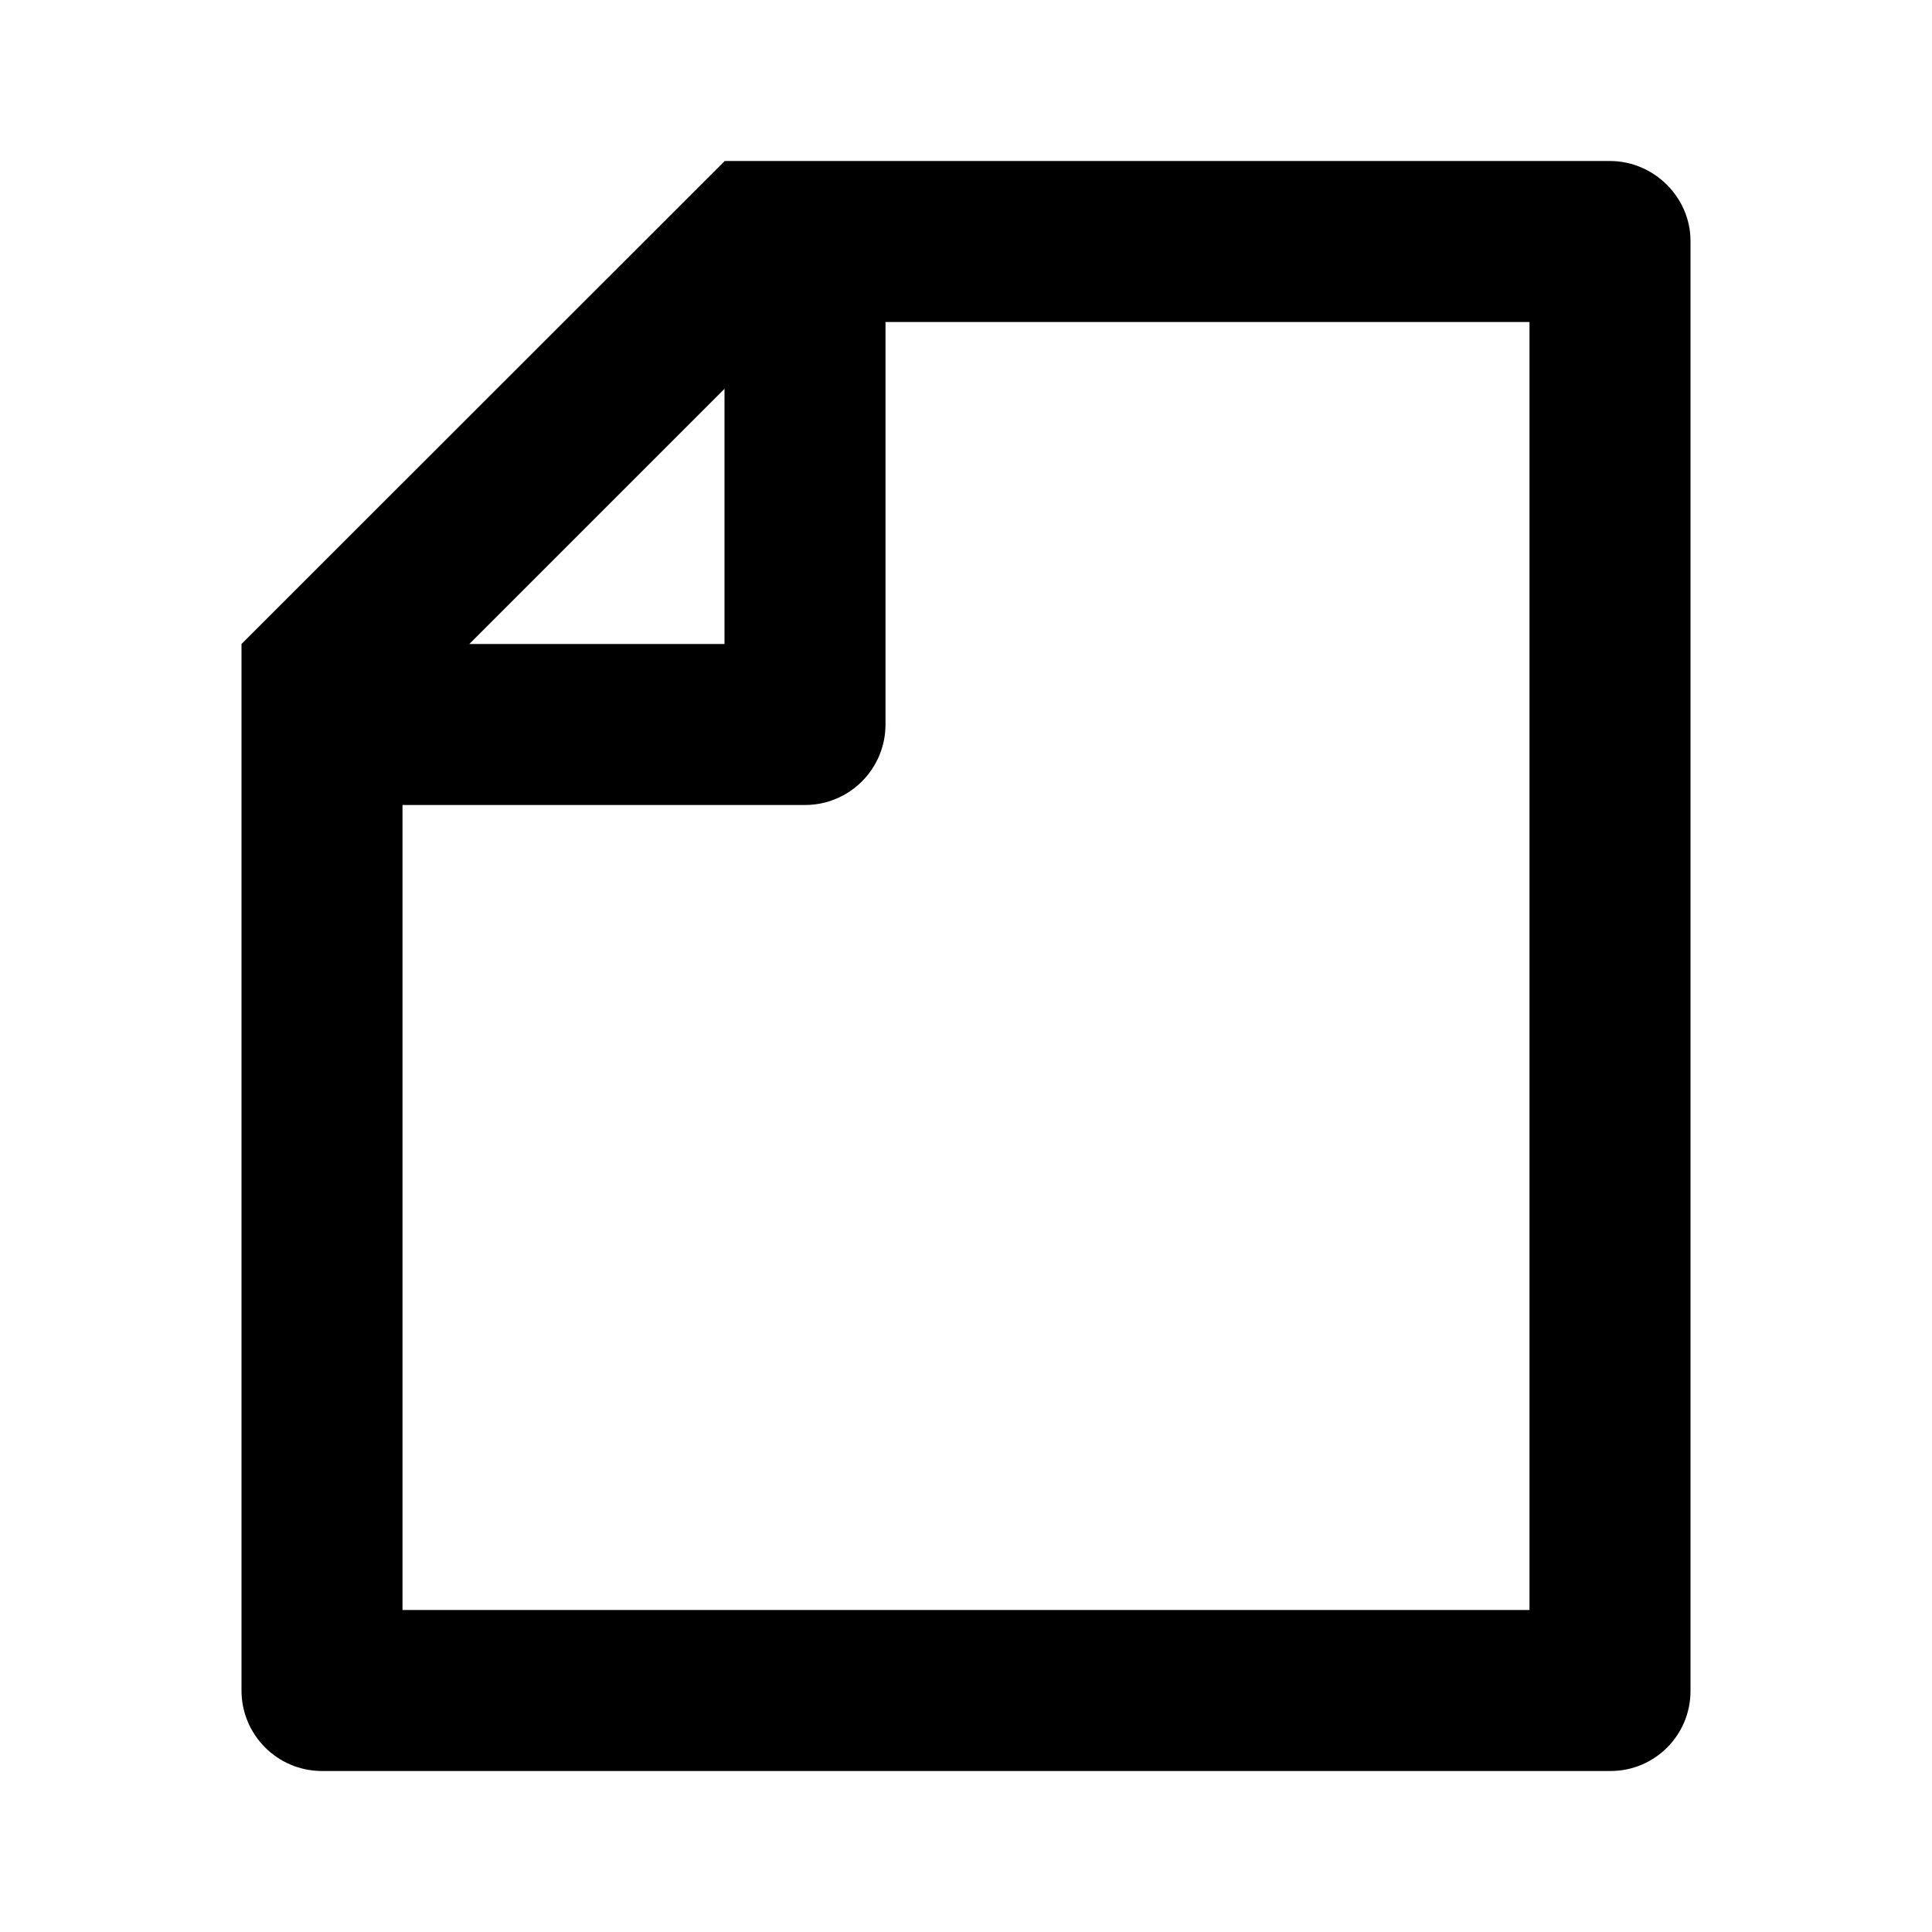
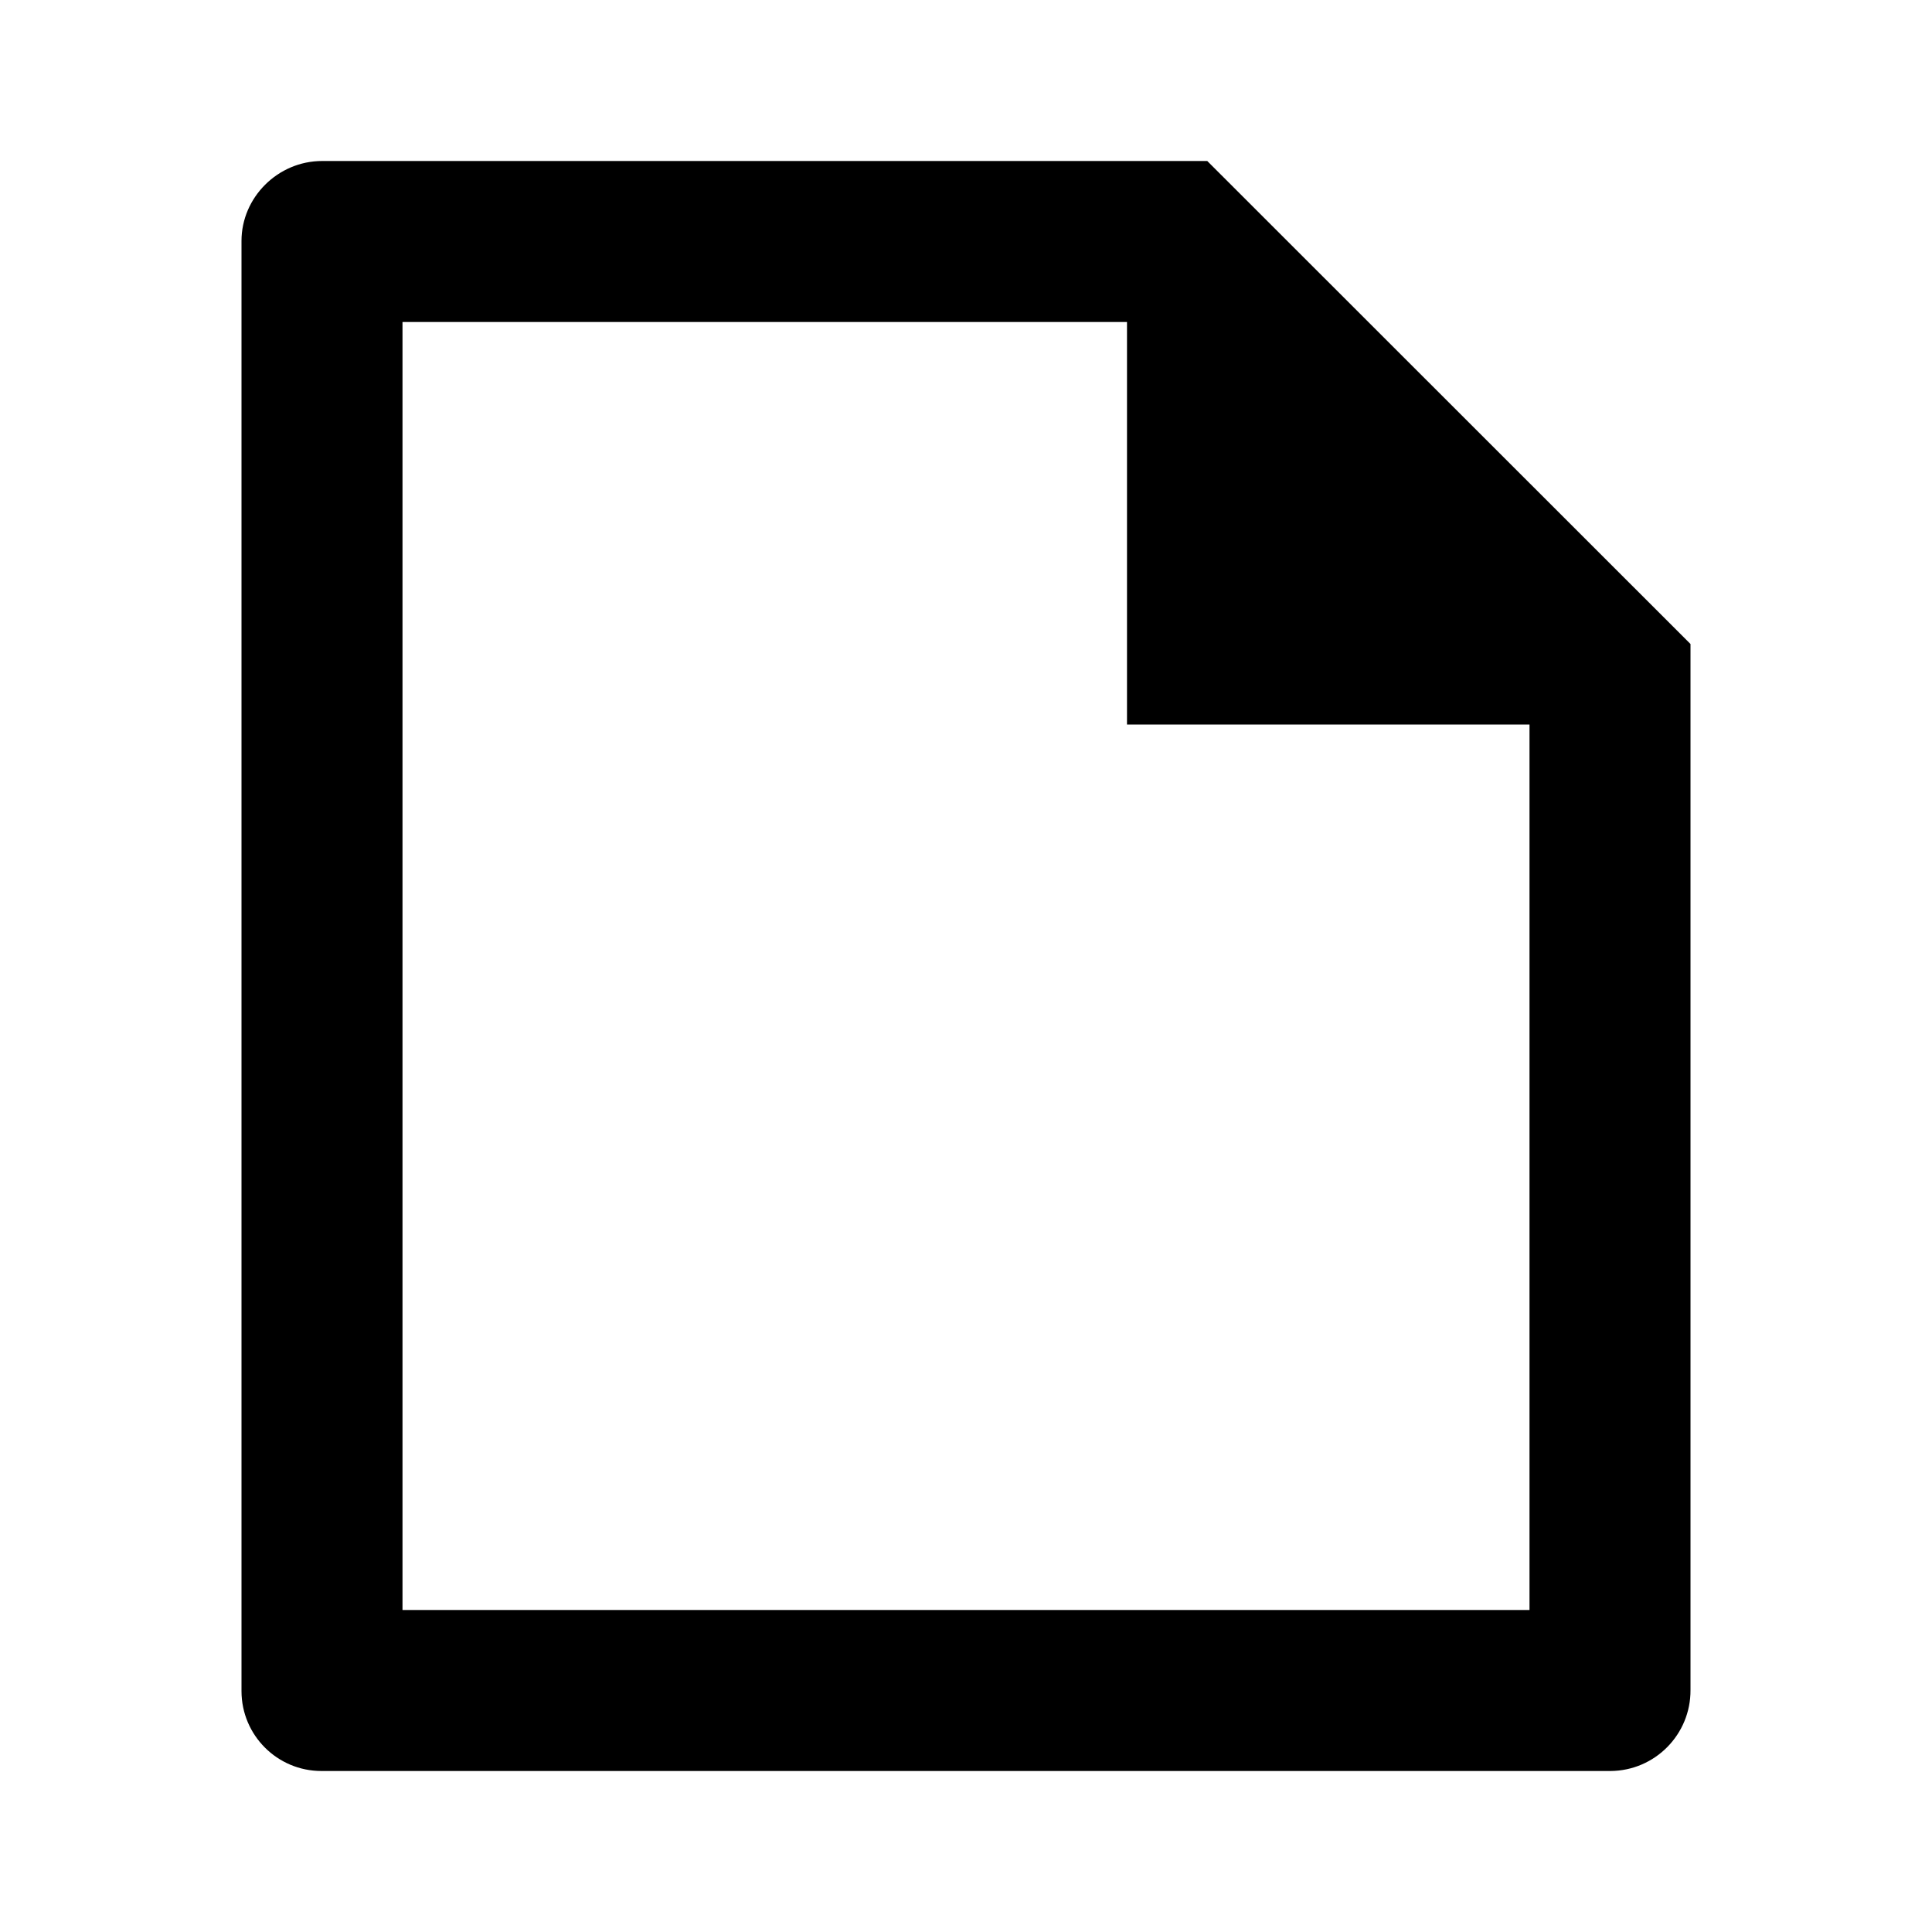
<svg xmlns="http://www.w3.org/2000/svg" viewBox="0 0 24 24" width="24" height="24">
  <path fill="none" d="M0 0h24v24H0z" />
-   <path d="M9 2.003V2h10.998C20.55 2 21 2.455 21 2.992v18.016a.993.993 0 0 1-.993.992H3.993A1 1 0 0 1 3 20.993V8l6-5.997zM5.83 8H9V4.83L5.83 8zM11 4v5a1 1 0 0 1-1 1H5v10h14V4h-8z" />
+   <path d="M21 8v12.993A1 1 0 0 1 20.007 22H3.993A.993.993 0 0 1 3 21.008V2.992C3 2.455 3.449 2 4.002 2h10.995L21 8zm-2 1h-5V4H5v16h14V9z" />
</svg>
